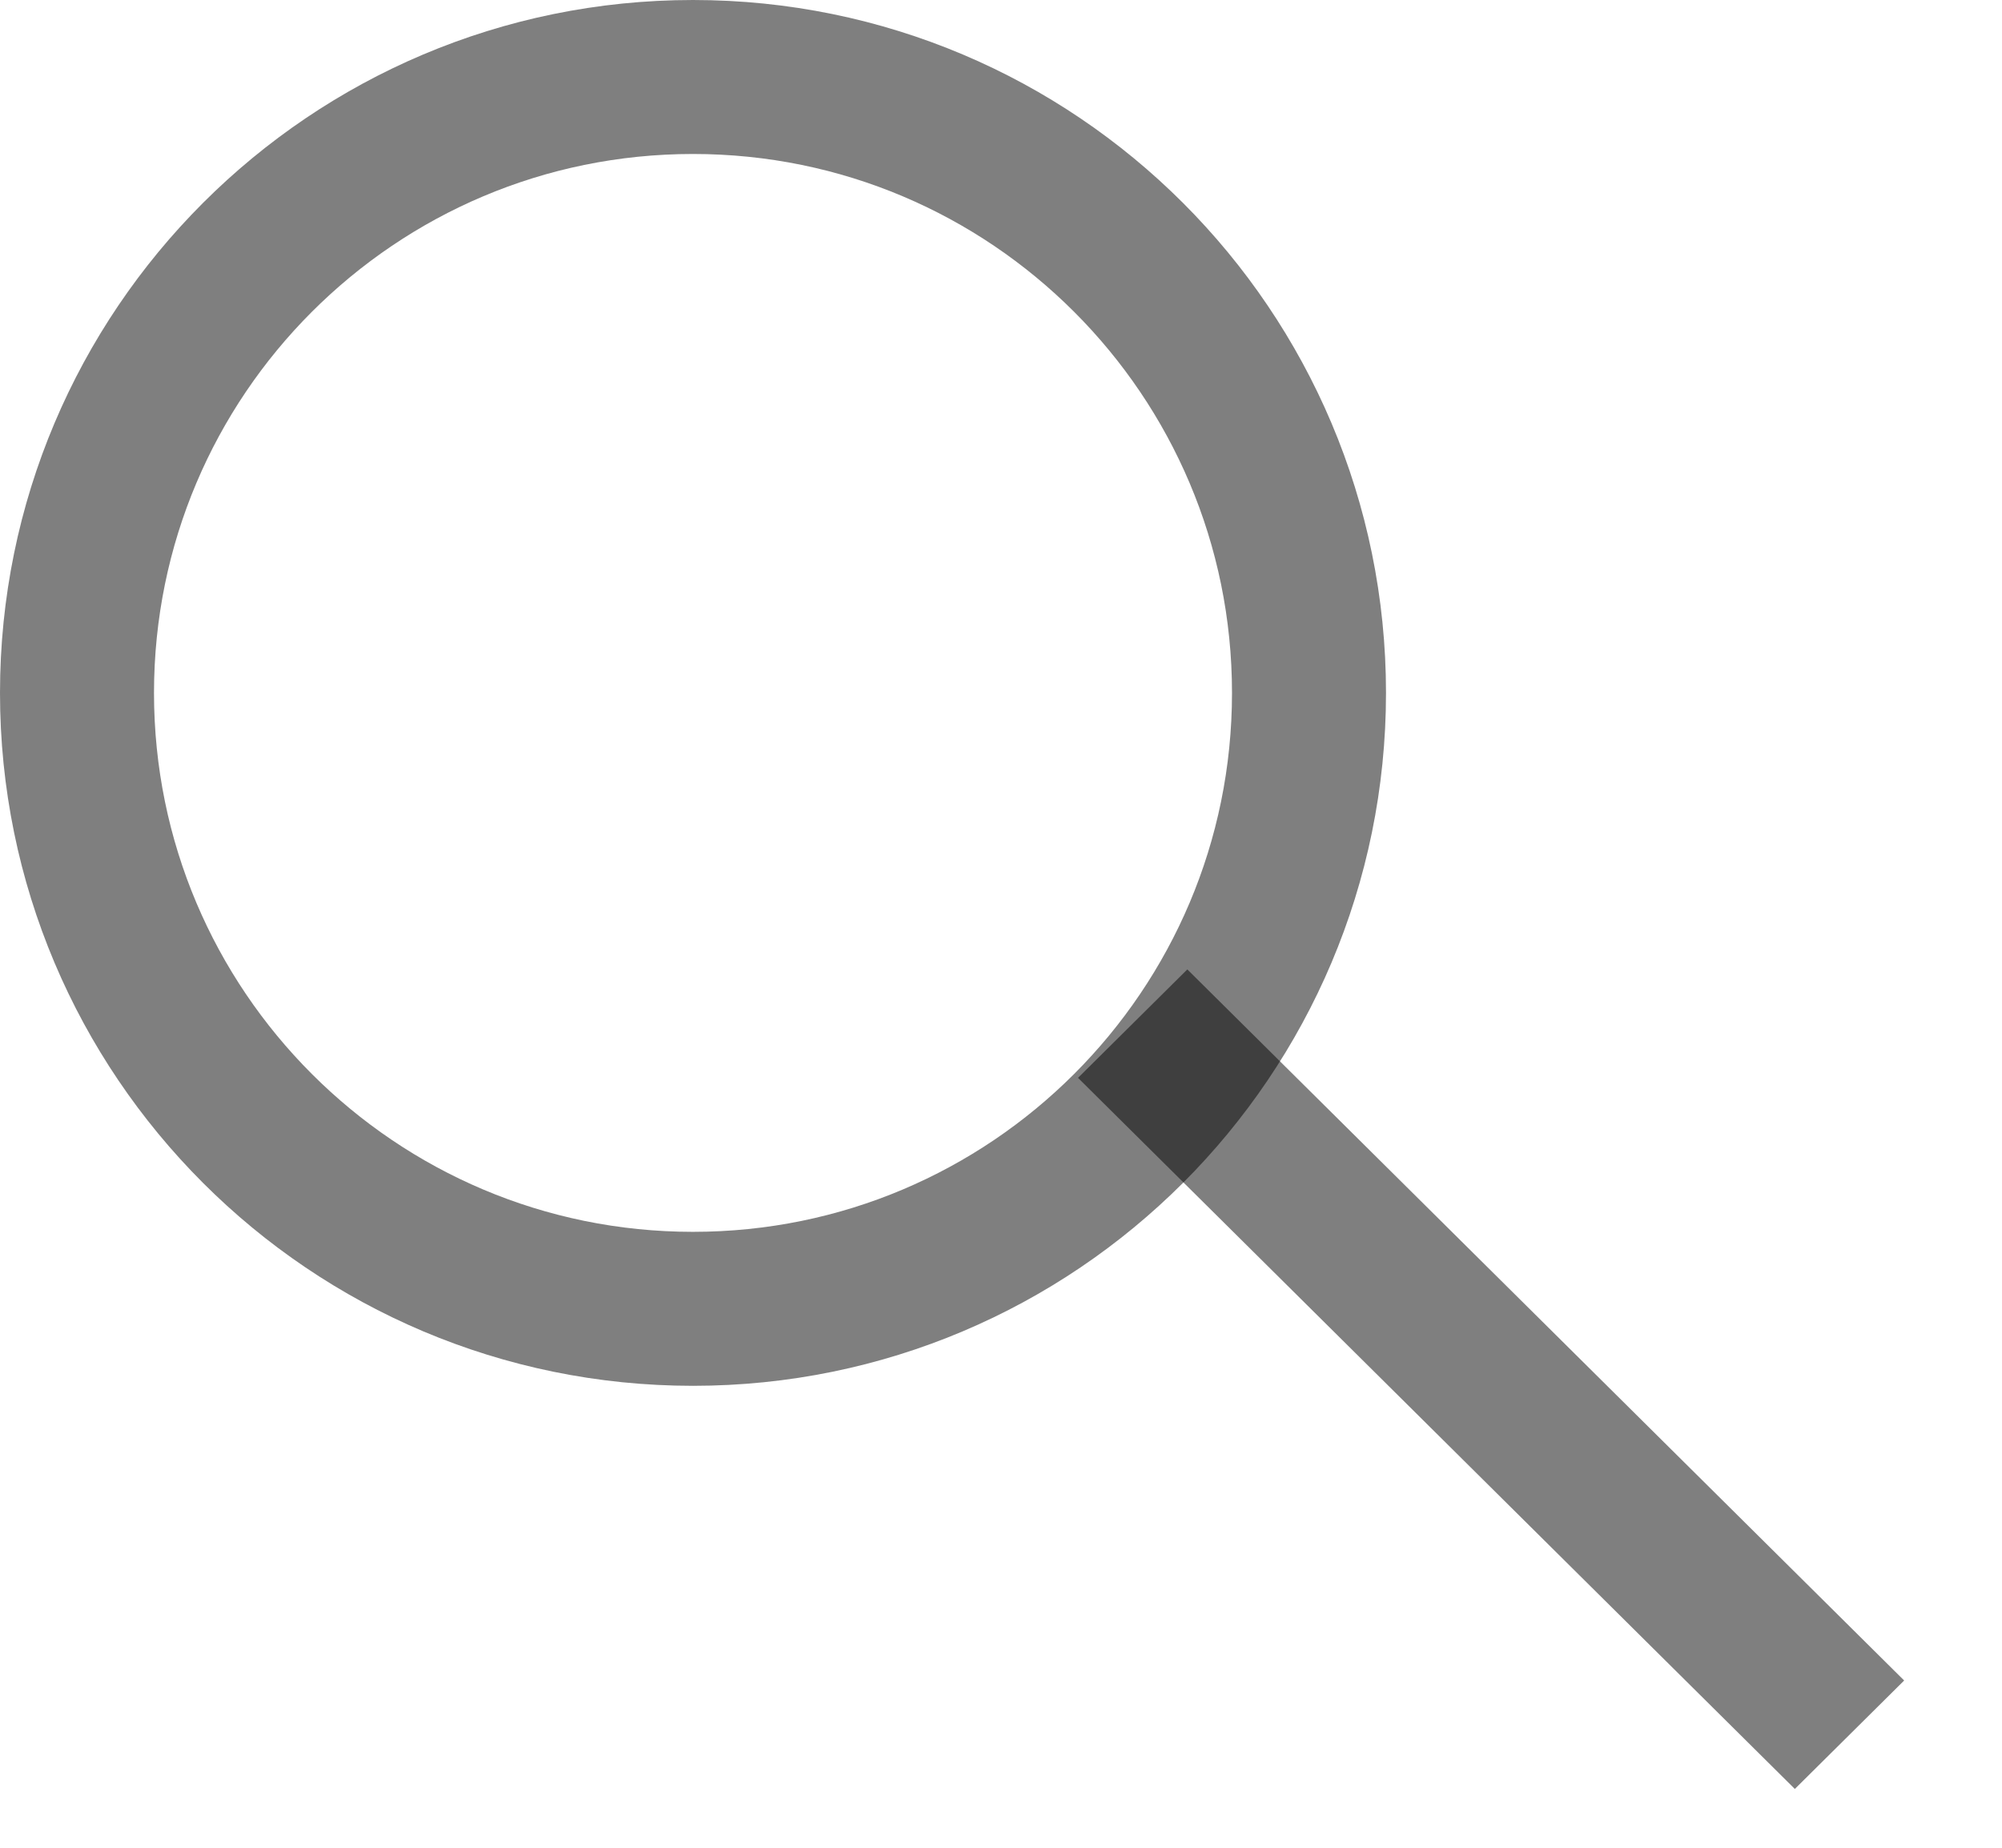
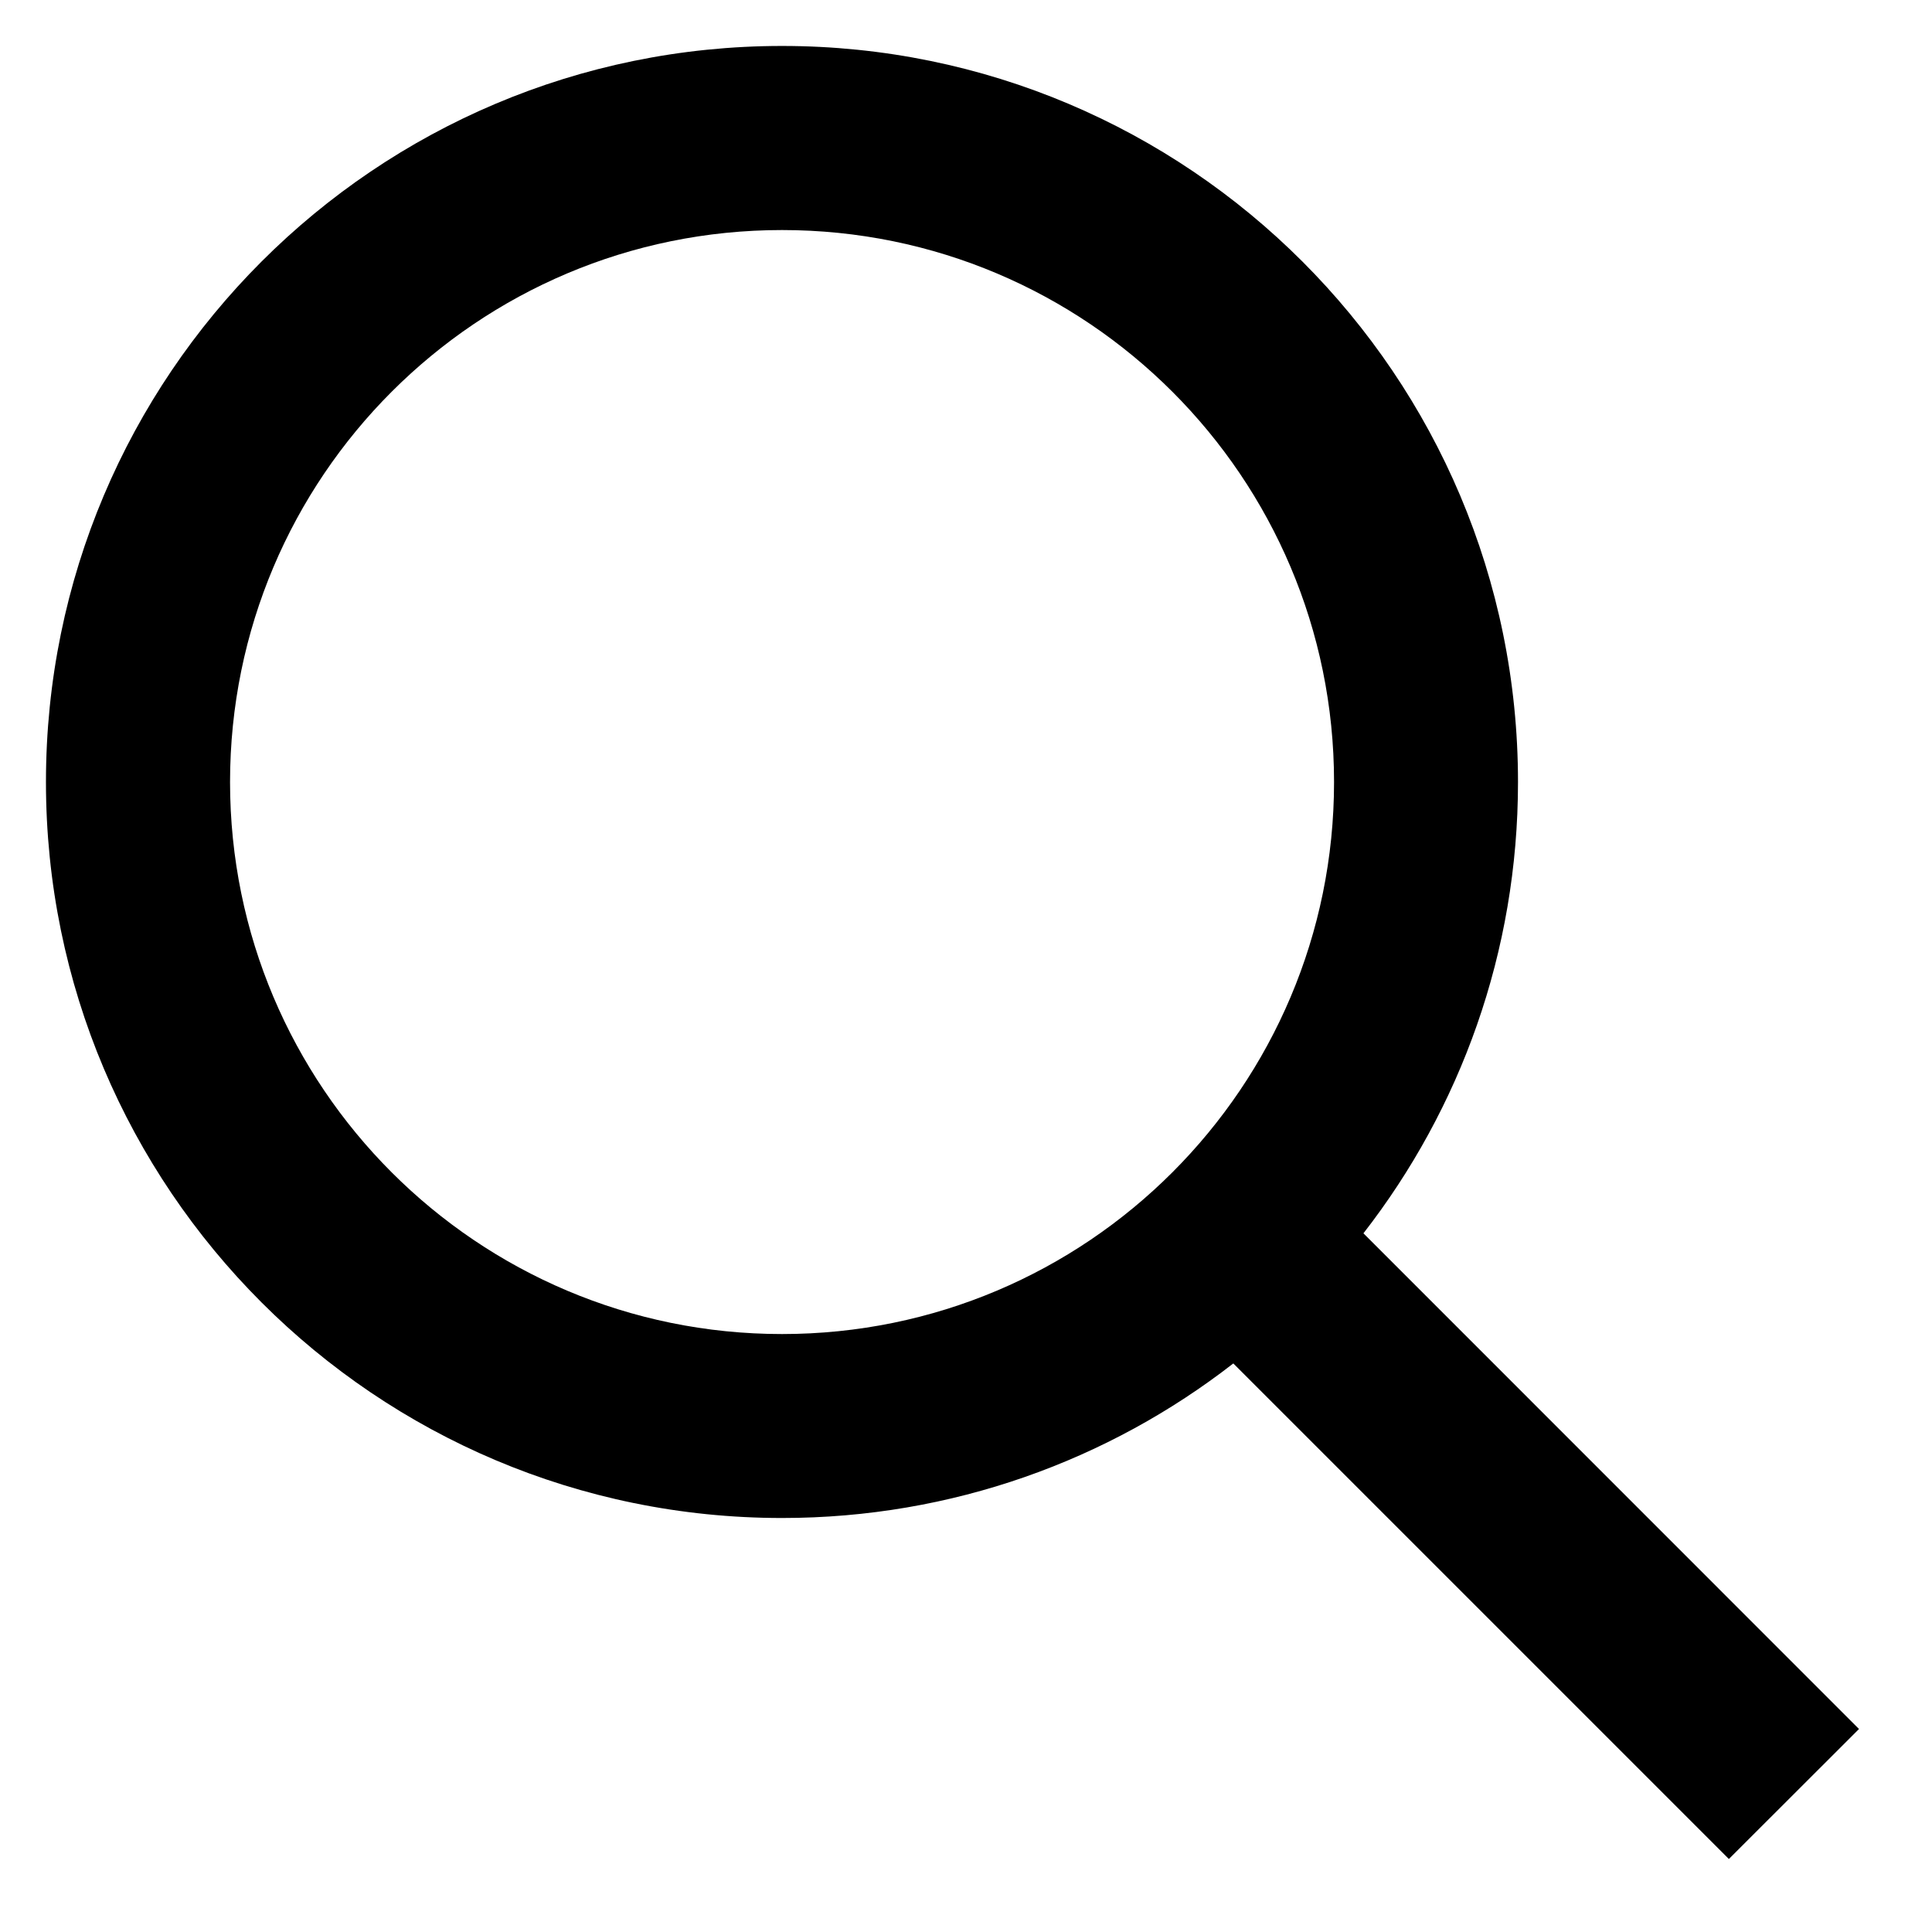
- <svg xmlns="http://www.w3.org/2000/svg" width="13" height="12" viewBox="0 0 13 12" fill="none">
-   <circle cx="4.5" cy="4.5" r="4" stroke="black" stroke-opacity="0.5" />
-   <line y1="-0.5" x2="6.557" y2="-0.5" transform="matrix(0.709901 0.704302 -0.709901 0.704302 7 7)" stroke="black" stroke-opacity="0.5" />
+ <svg xmlns="http://www.w3.org/2000/svg" width="14" height="14" viewBox="0 0 14 14" fill="none">
+   <path fill-rule="evenodd" clip-rule="evenodd" d="M5.667 11C2.721 11 0.333 8.612 0.333 5.667C0.333 2.721 2.721 0.333 5.667 0.333C8.612 0.333 11 2.721 11 5.667C11 6.899 10.582 8.034 9.88 8.937L13.471 12.529L12.528 13.471L8.937 9.88C8.034 10.582 6.899 11 5.667 11ZM9.667 5.667C9.667 7.876 7.876 9.667 5.667 9.667C3.457 9.667 1.667 7.876 1.667 5.667C1.667 3.458 3.457 1.667 5.667 1.667C7.876 1.667 9.667 3.458 9.667 5.667Z" fill="black" />
</svg>
